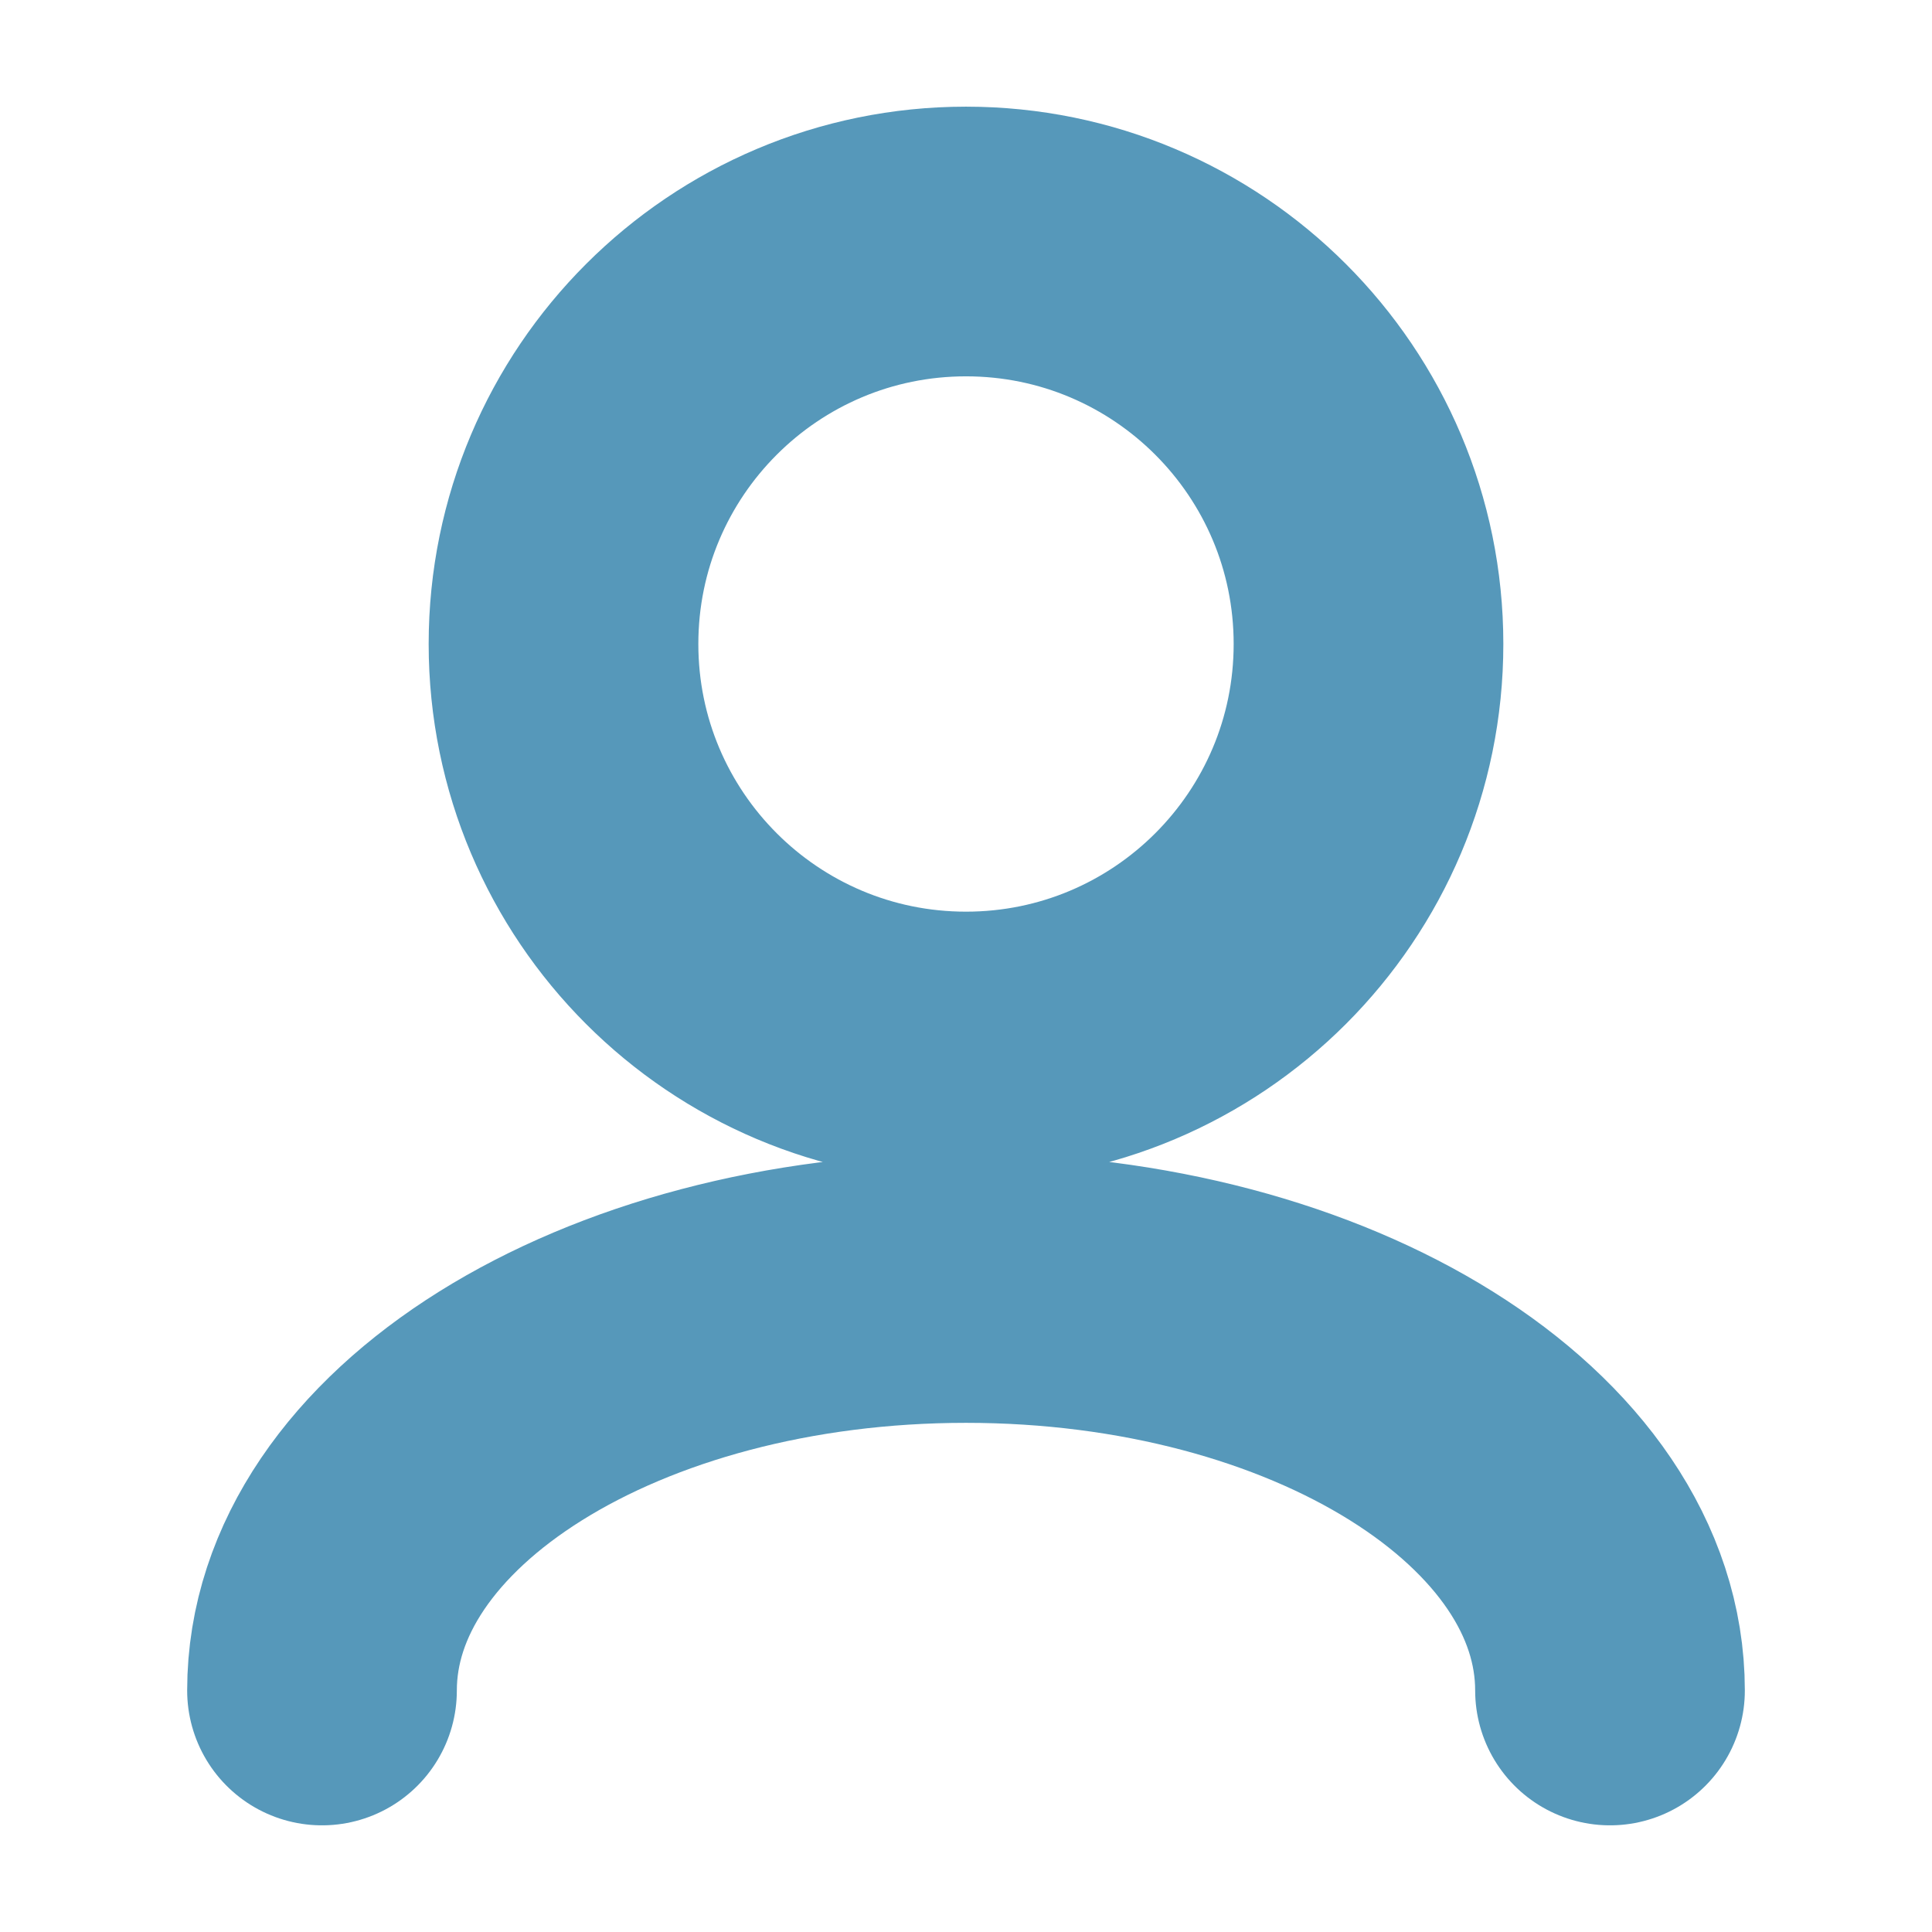
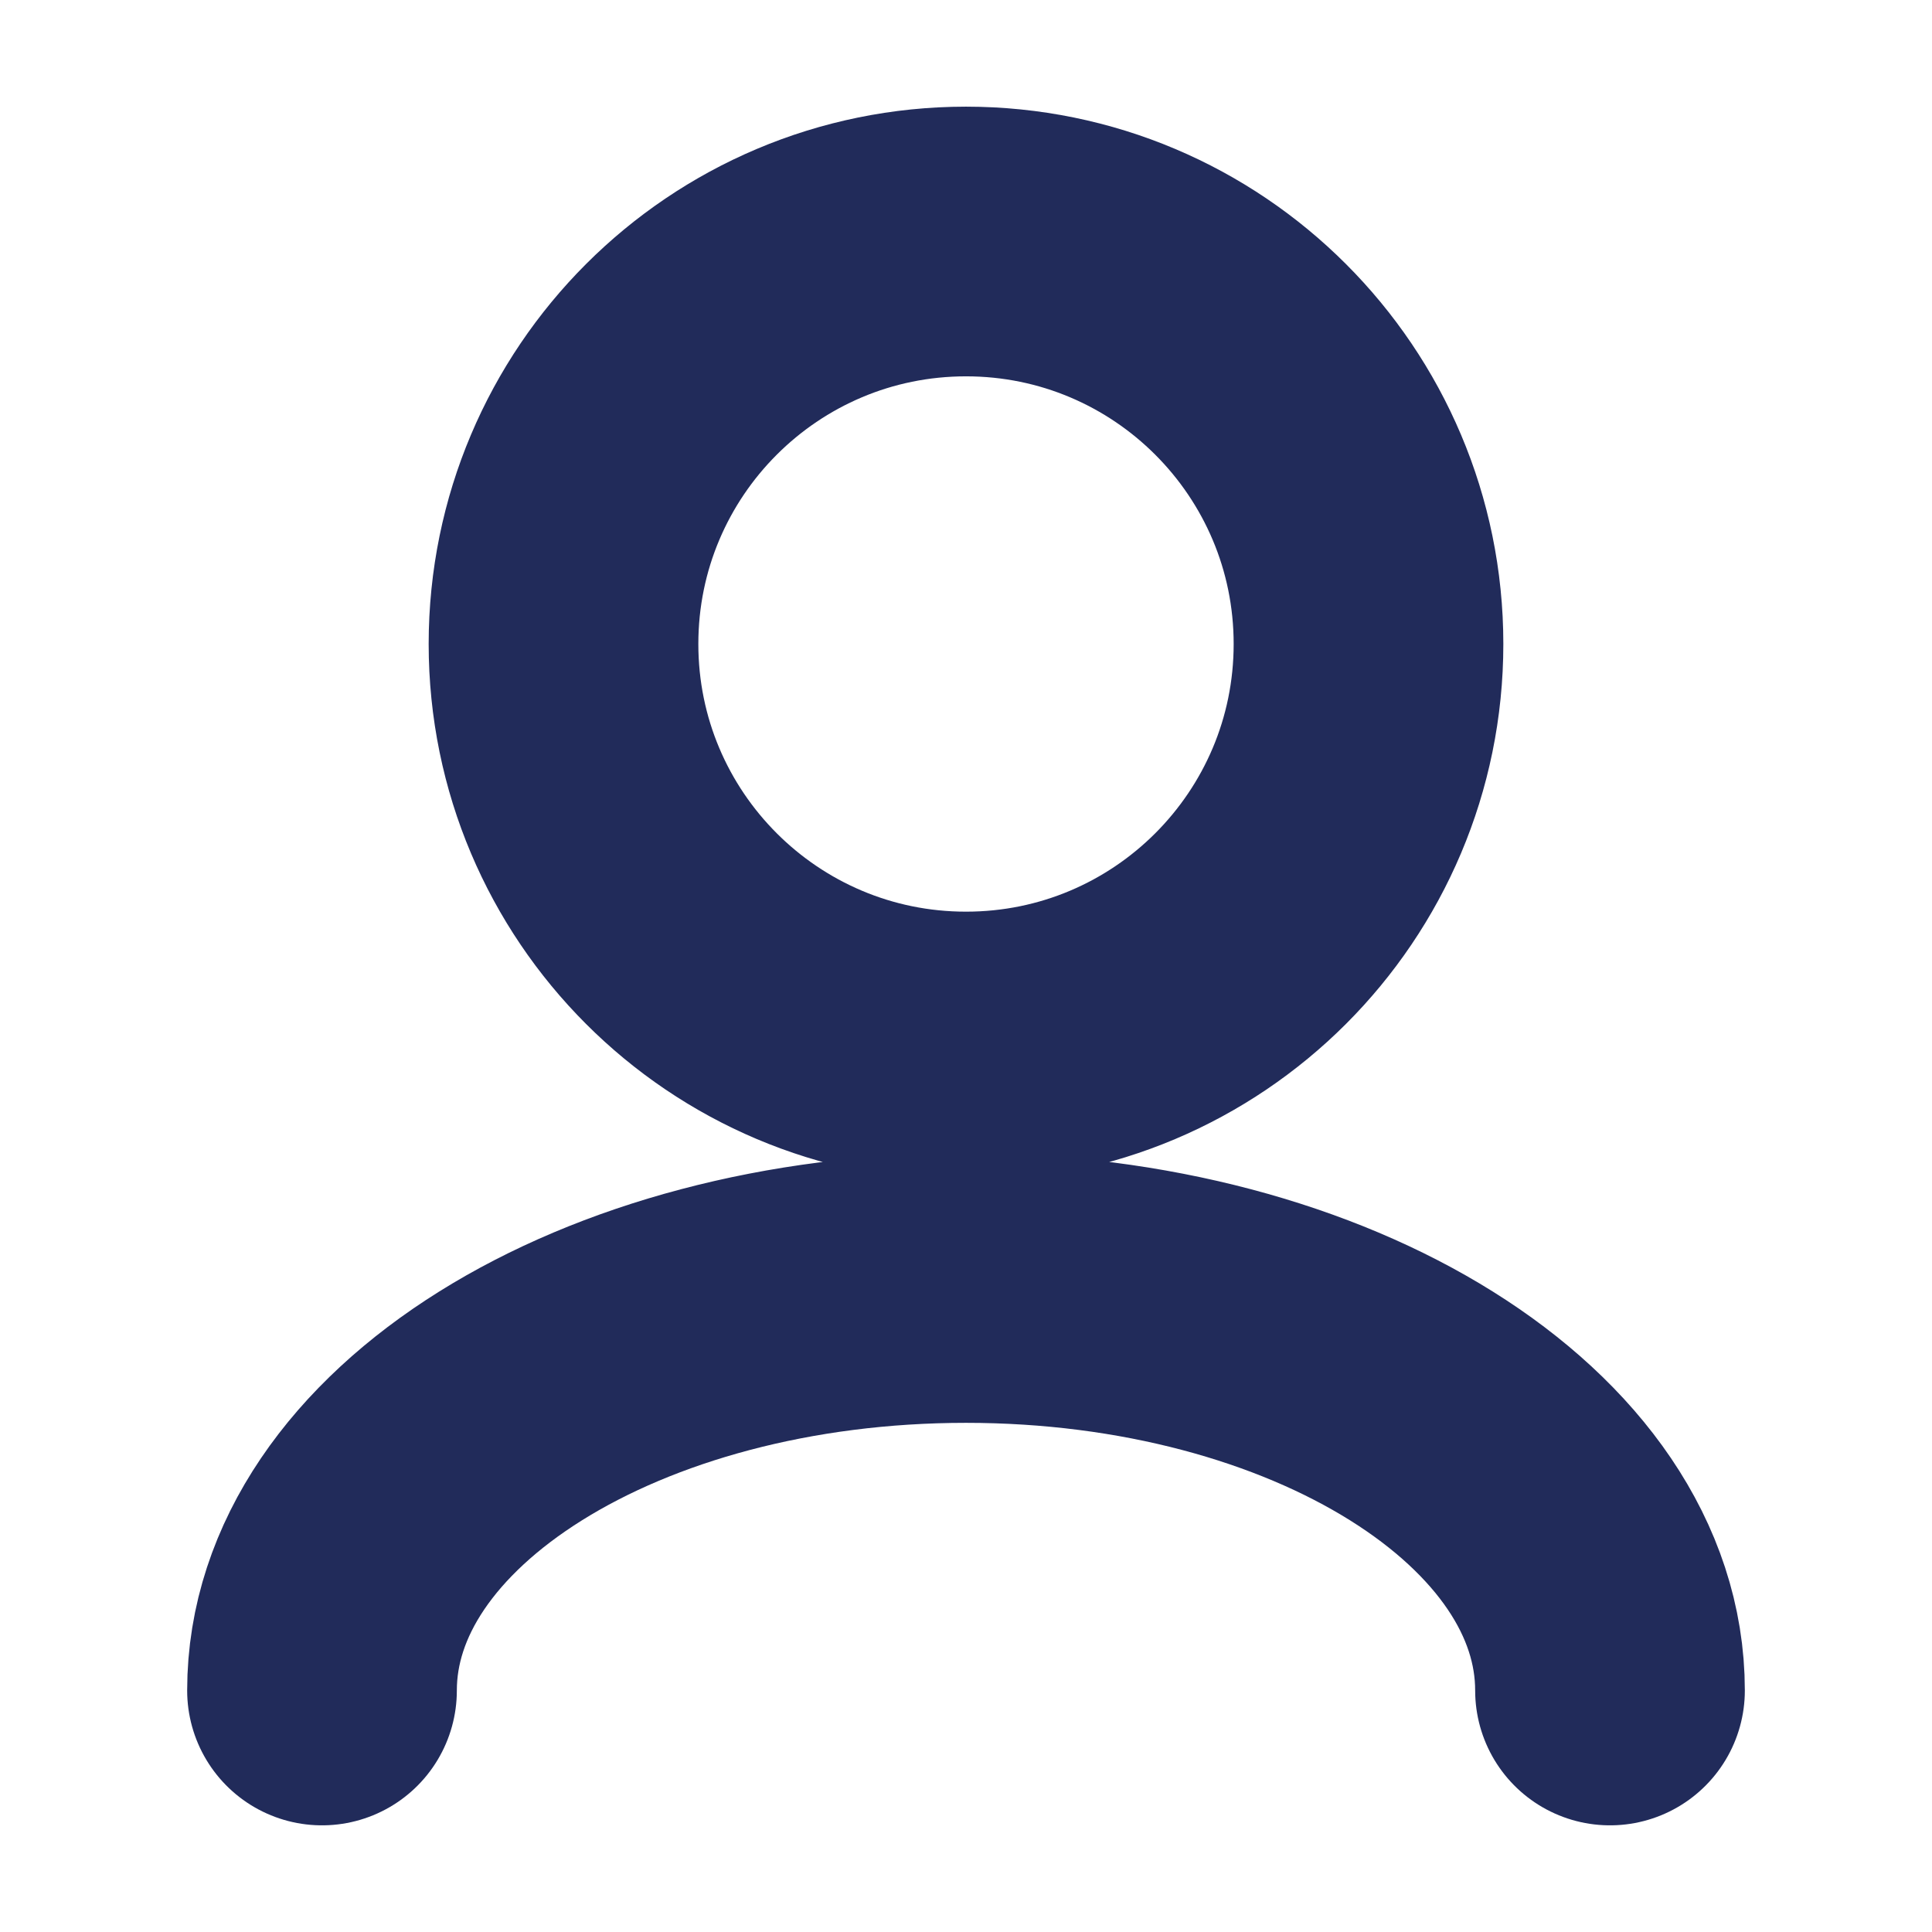
<svg xmlns="http://www.w3.org/2000/svg" width="1.2rem" height="1.2rem" viewBox="0 0 24 24">
-   <path fill="none" stroke="#5698ba" stroke-linecap="round" stroke-linejoin="round" stroke-width="3.35" d="M20 21c0-2.761-3.582-5-8-5s-8 2.239-8 5m8-8a5 5 0 1 1 0-10a5 5 0 0 1 0 10" />
+   <path fill="none" stroke="#212b5a" stroke-linecap="round" stroke-linejoin="round" stroke-width="3.35" d="M20 21c0-2.761-3.582-5-8-5s-8 2.239-8 5m8-8a5 5 0 1 1 0-10a5 5 0 0 1 0 10" />
</svg>
